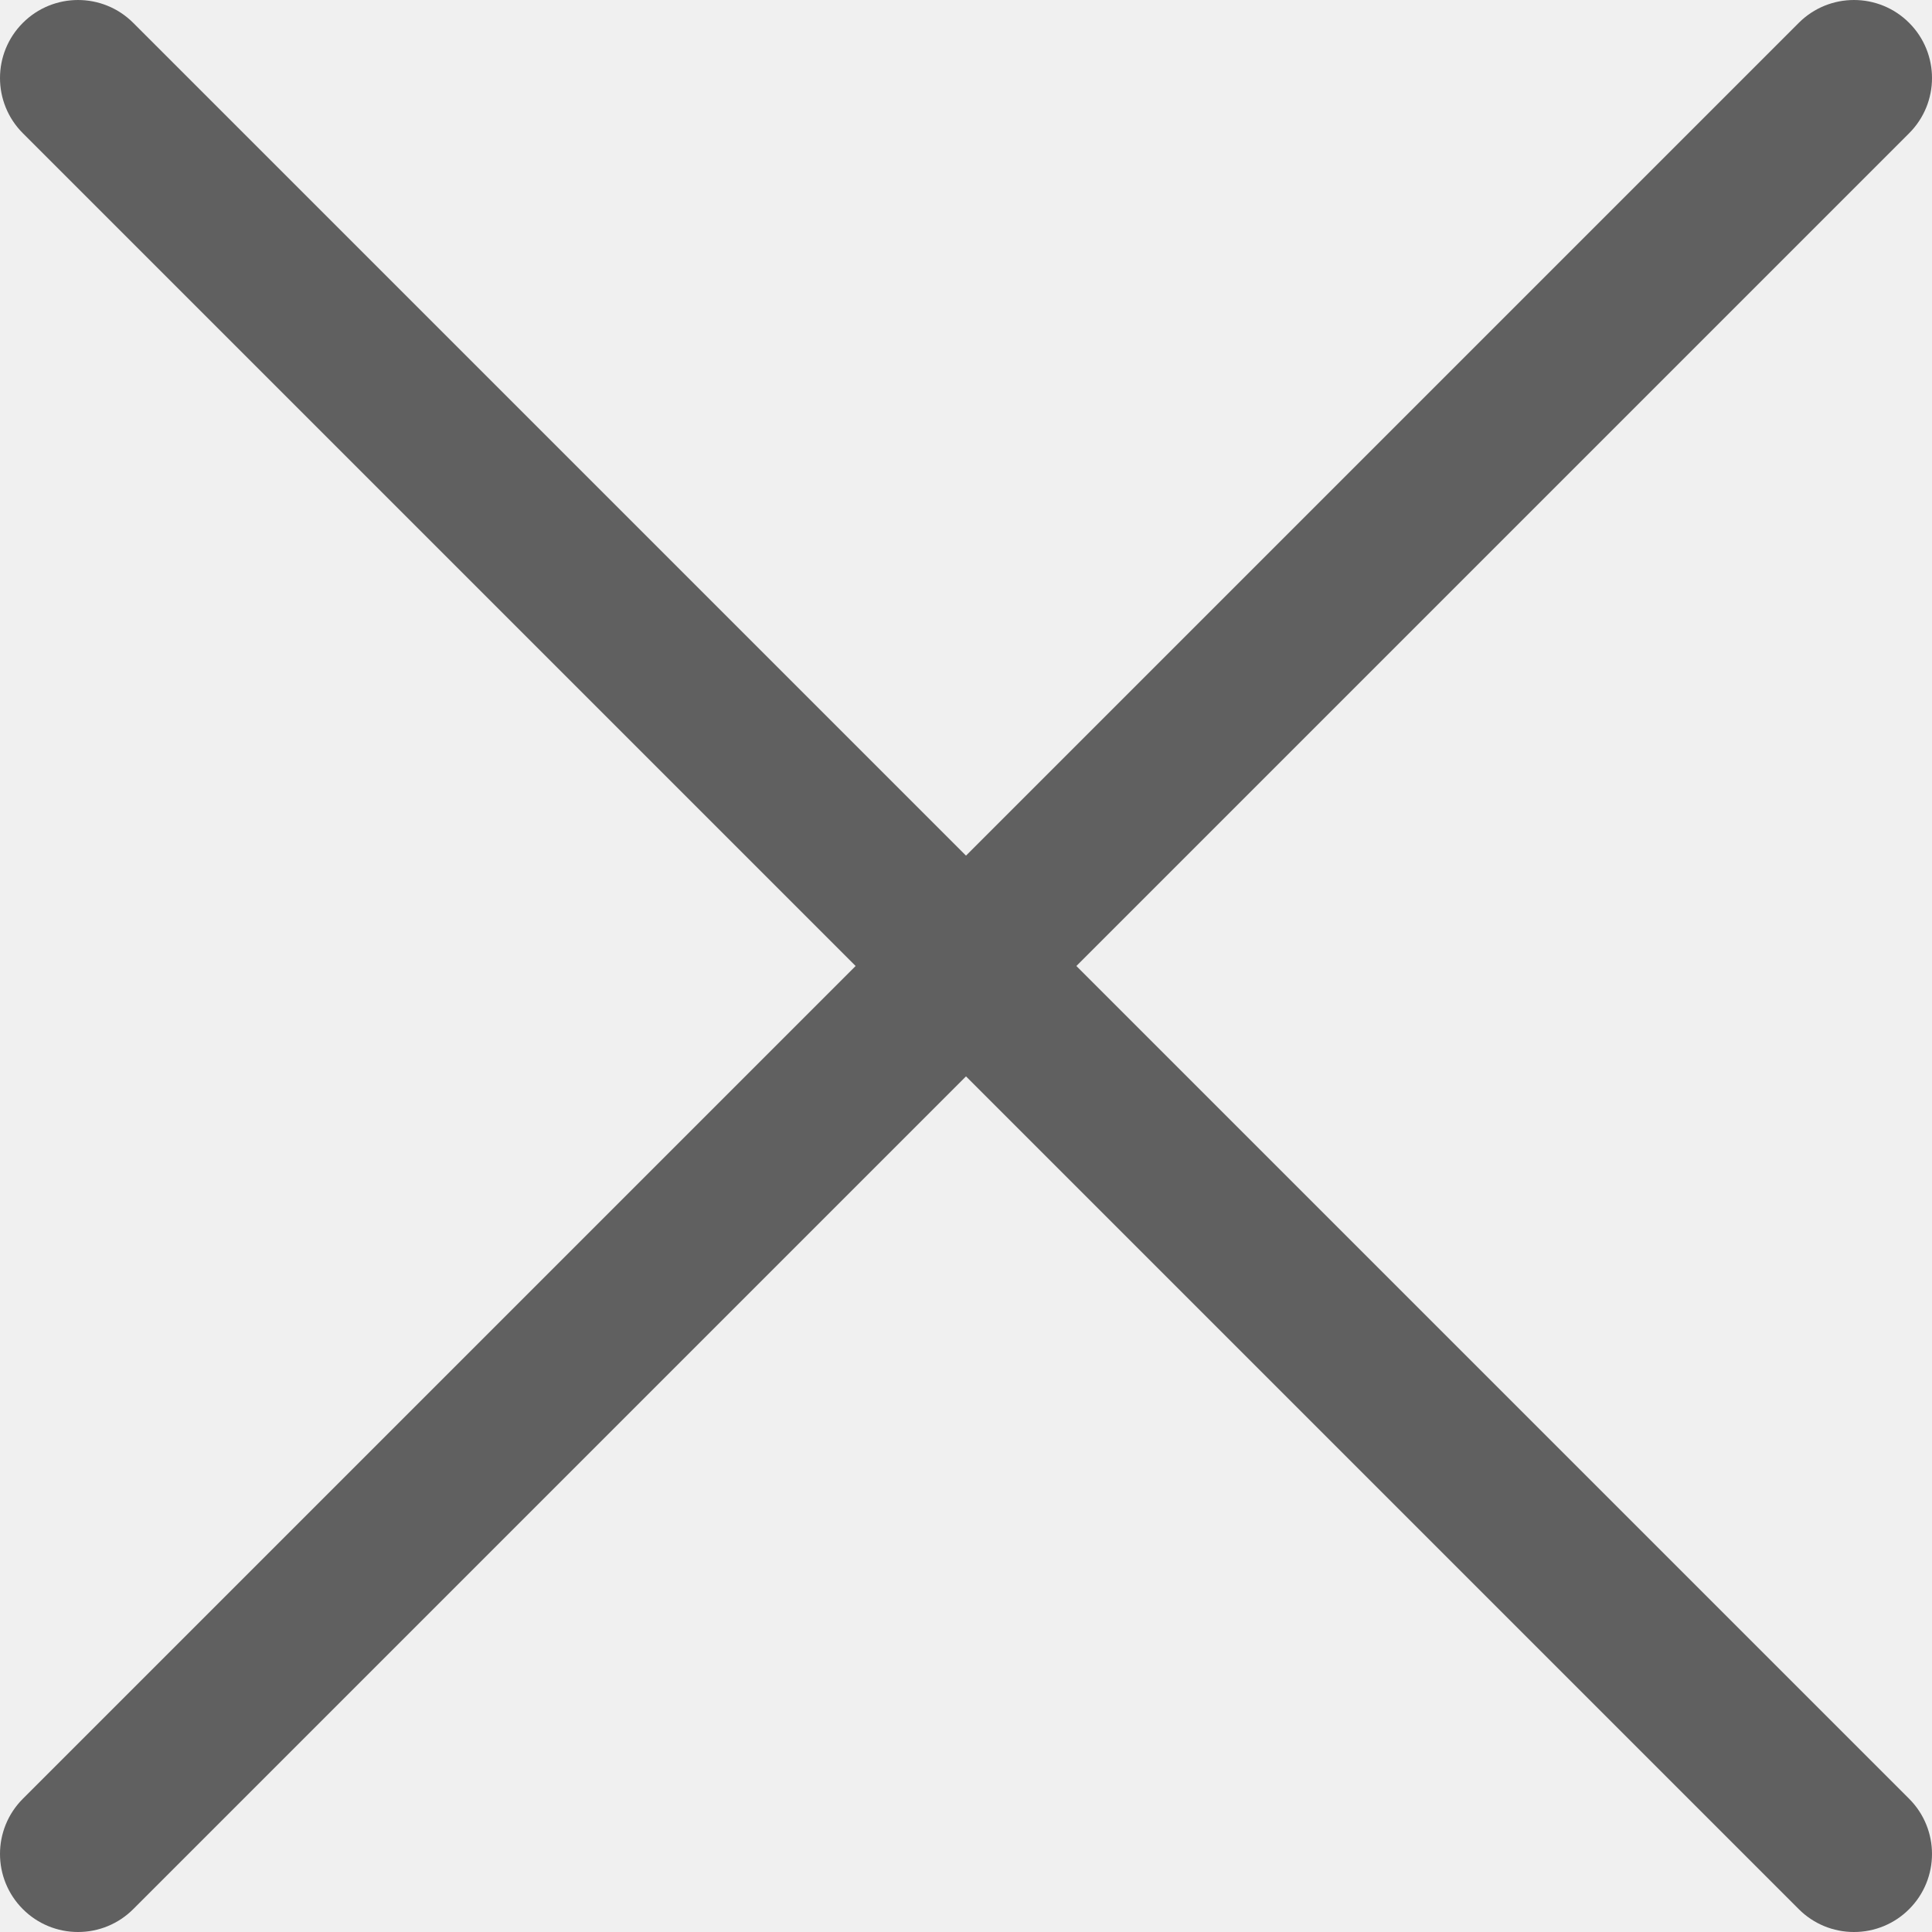
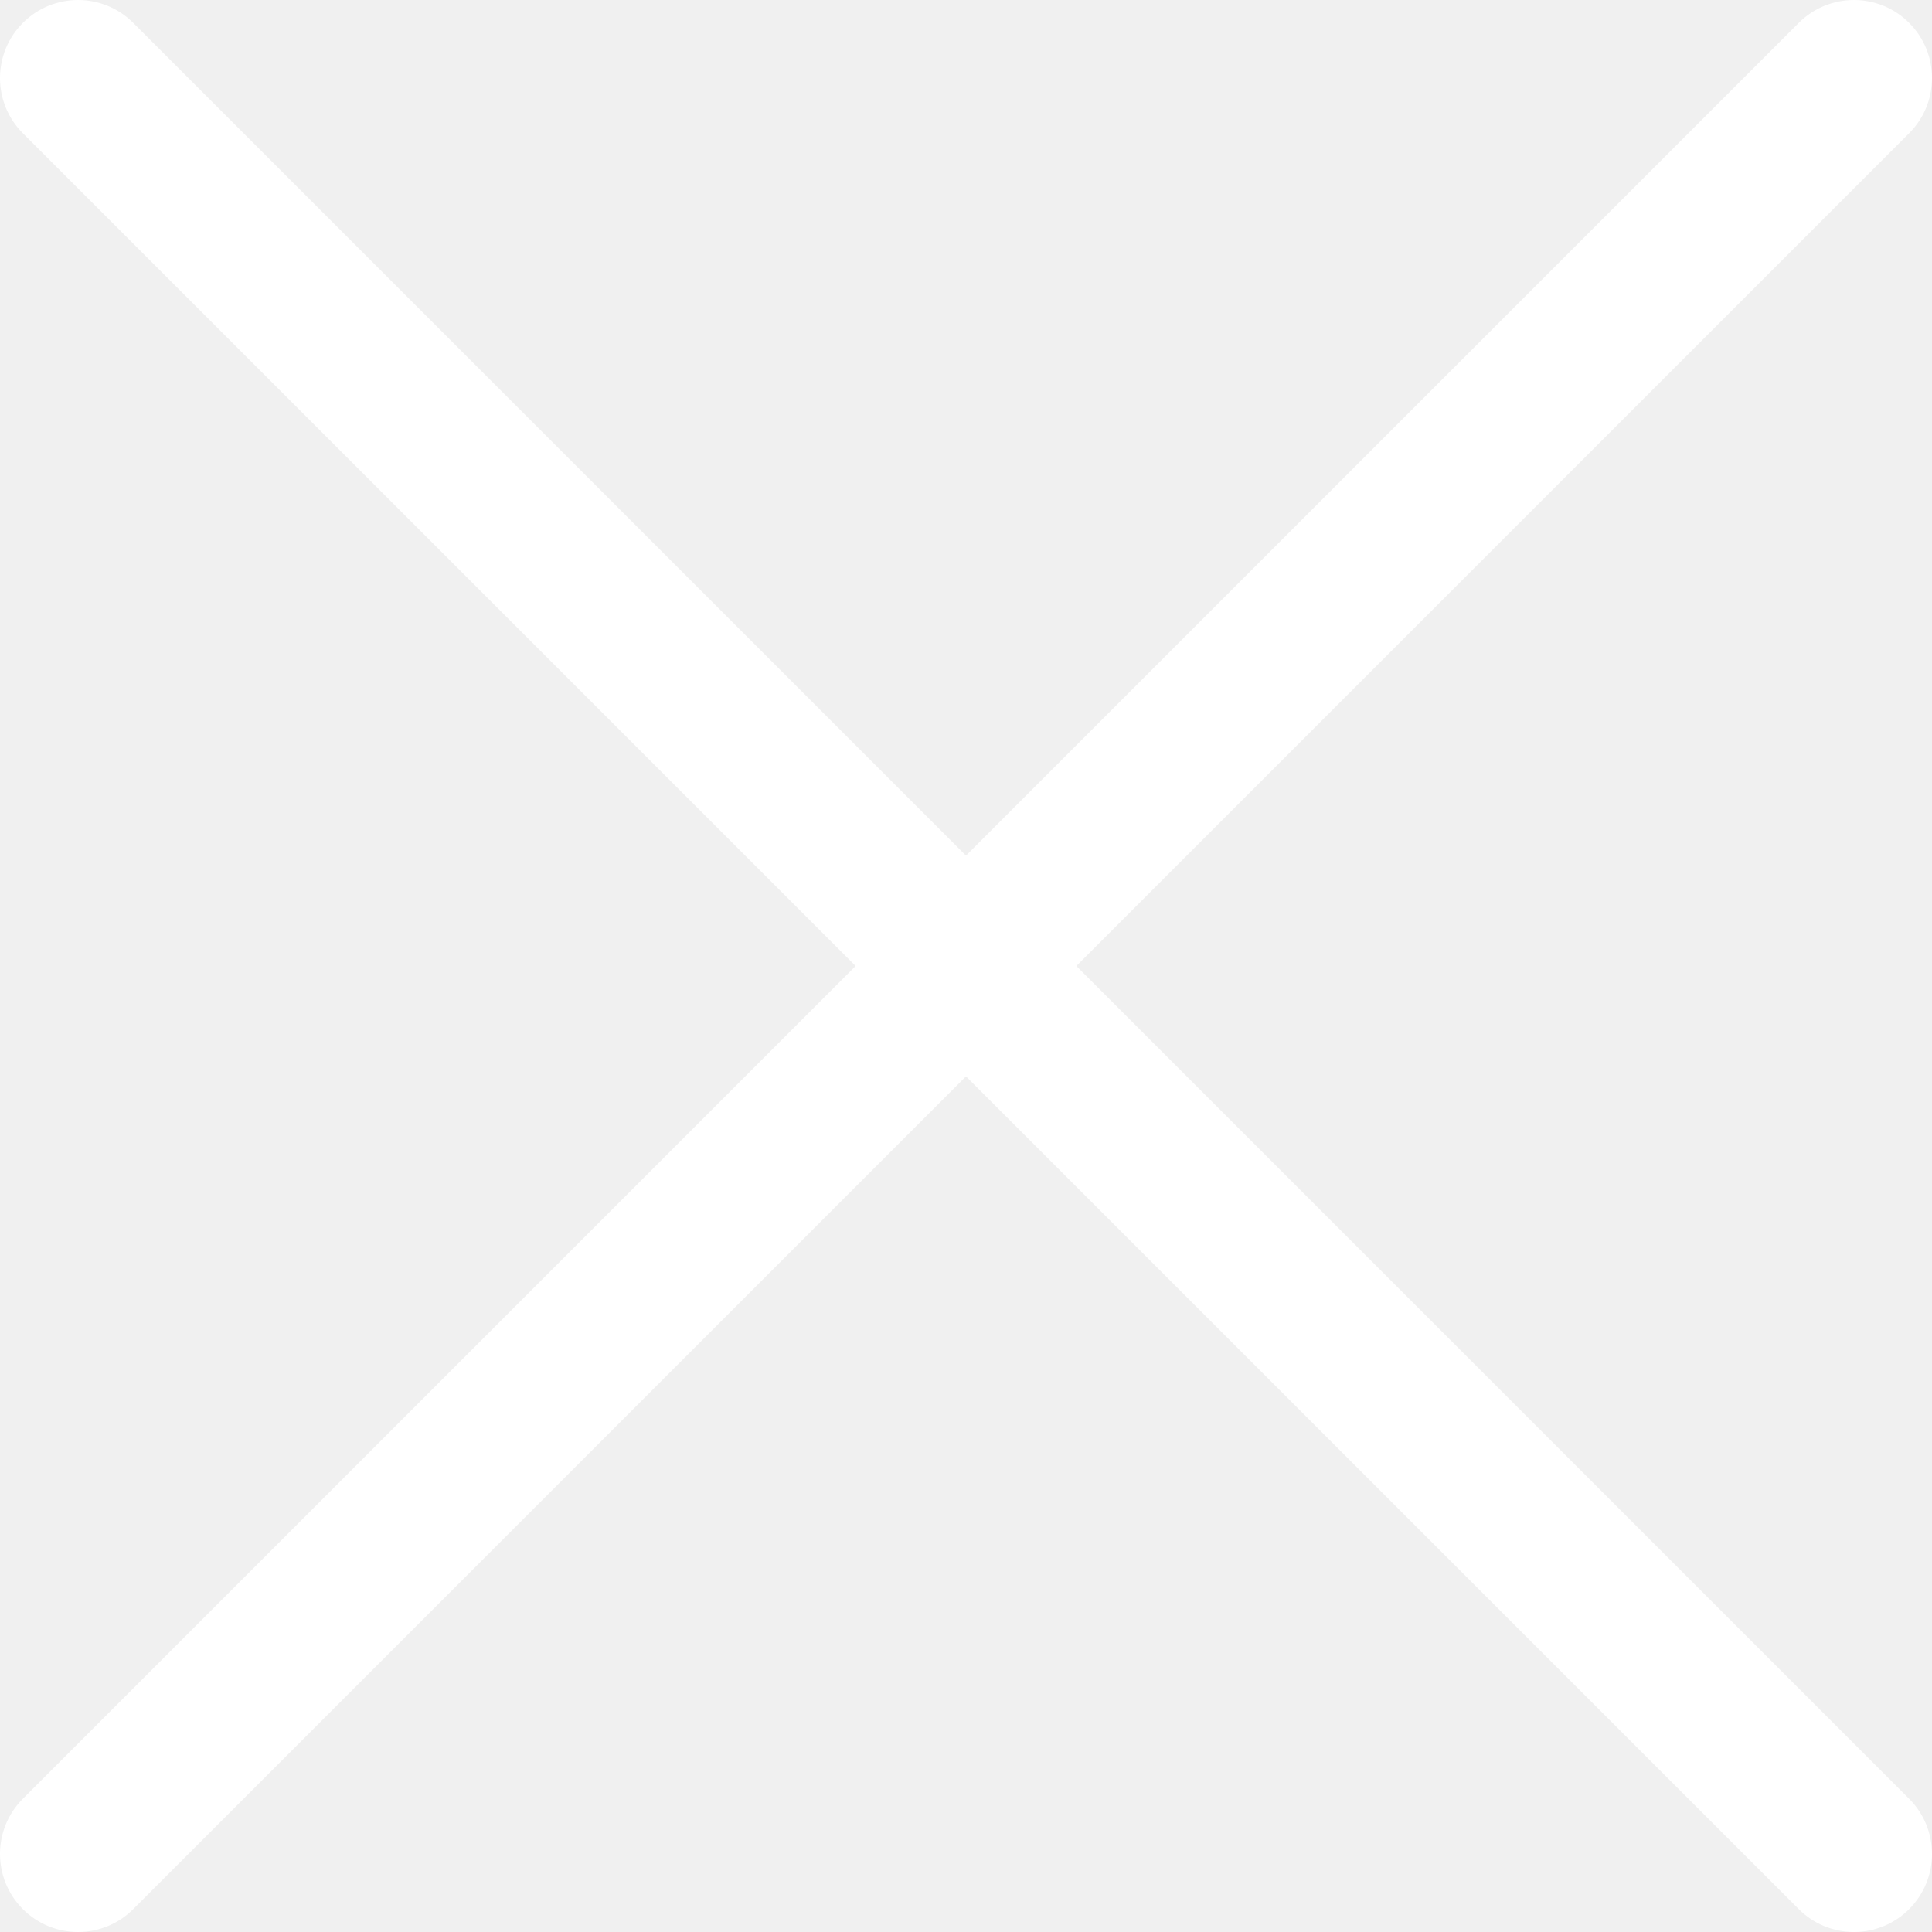
- <svg xmlns="http://www.w3.org/2000/svg" width="29" height="29" viewBox="0 0 512 512" fill="#606060">
+ <svg xmlns="http://www.w3.org/2000/svg" width="29" height="29" viewBox="0 0 512 512" fill="#fff">
  <path d="M505.943 6.058c-8.077-8.077-21.172-8.077-29.249 0L6.058 476.693c-8.077 8.077-8.077 21.172 0 29.249A20.612 20.612 0 0 0 20.683 512a20.614 20.614 0 0 0 14.625-6.059L505.943 35.306c8.076-8.076 8.076-21.171 0-29.248z" />
  <path d="M505.942 476.694L35.306 6.059c-8.076-8.077-21.172-8.077-29.248 0-8.077 8.076-8.077 21.171 0 29.248l470.636 470.636a20.616 20.616 0 0 0 14.625 6.058 20.615 20.615 0 0 0 14.624-6.057c8.075-8.078 8.075-21.173-.001-29.25z" />
</svg>
